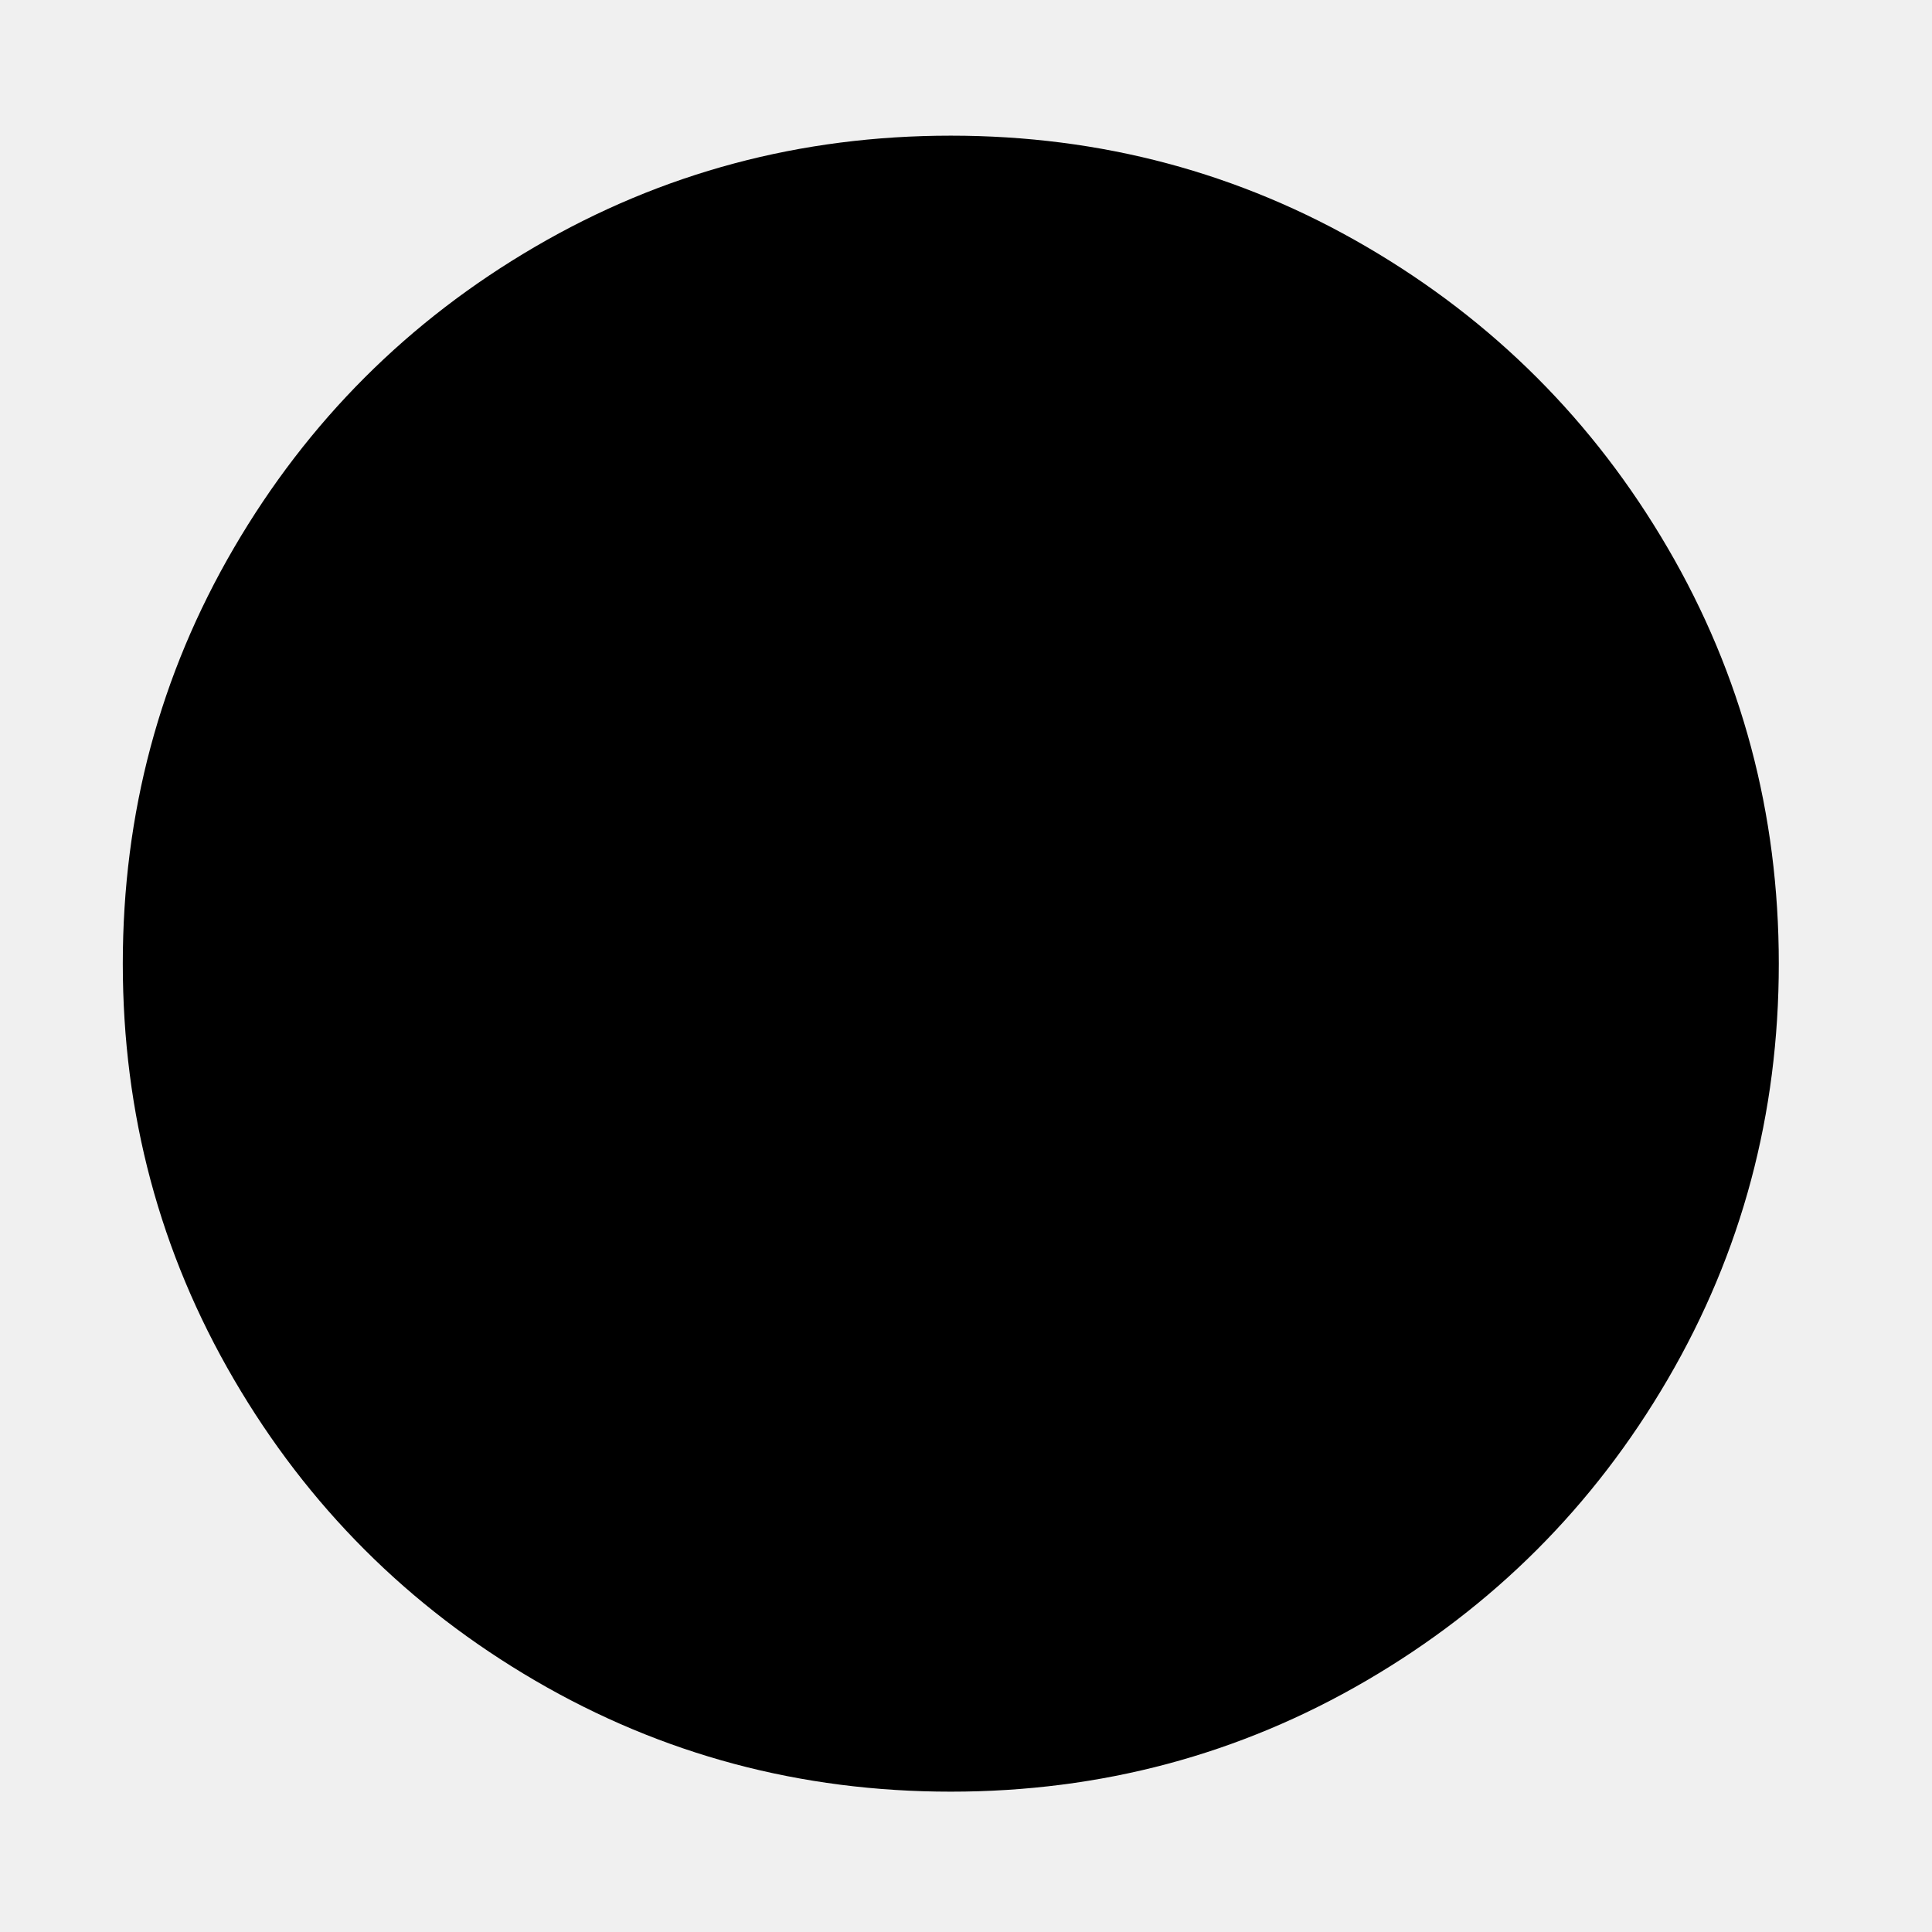
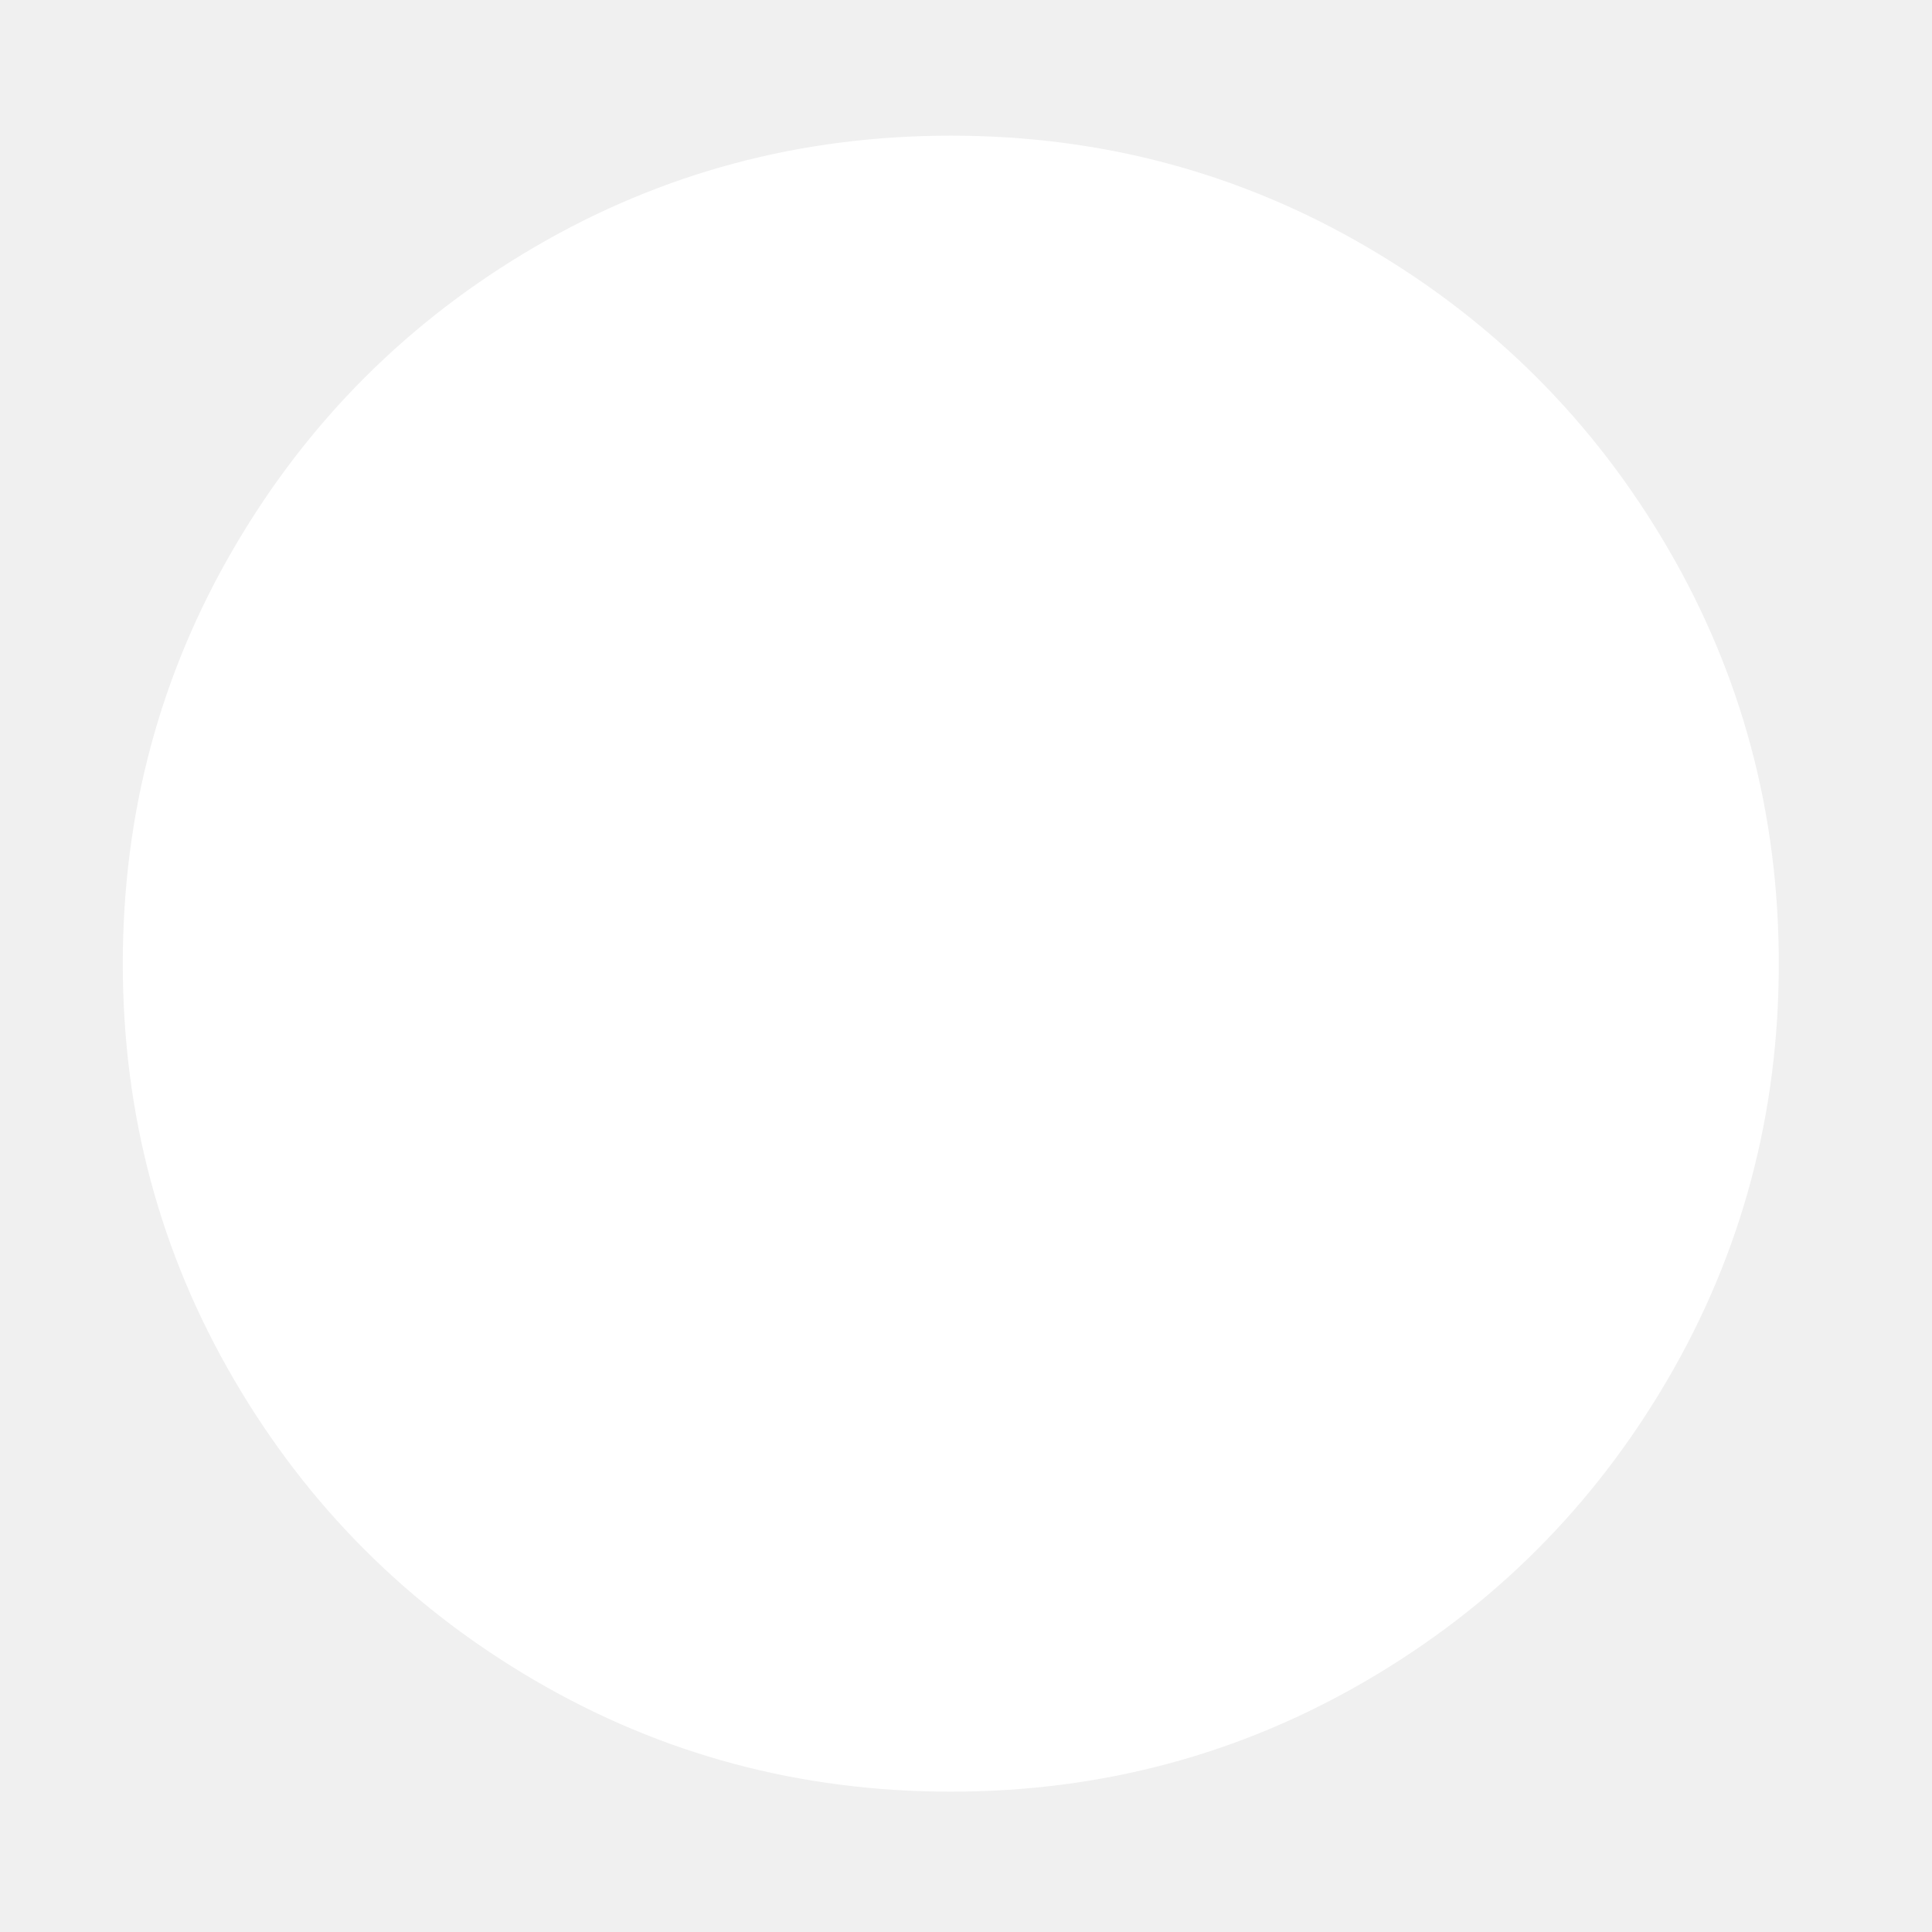
- <svg xmlns="http://www.w3.org/2000/svg" viewBox="0 -256 1792 1792" id="svg3037" version="1.1" width="14px" height="14px">
+ <svg xmlns="http://www.w3.org/2000/svg" viewBox="0 -256 1792 1792" id="svg3037" version="1.1" width="14px" height="14px" wikicommons="https://upload.wikimedia.org/wikipedia/commons/a/a0/Circle_font_awesome.svg">
  <defs id="defs3045" />
  <g transform="matrix(1,0,0,-1,113.8983,1277.831)" id="g3039">
-     <path d="M 1536,640 Q 1536,431 1433,254.5 1330,78 1153.5,-25 977,-128 768,-128 559,-128 382.5,-25 206,78 103,254.5 0,431 0,640 0,849 103,1025.5 206,1202 382.5,1305 559,1408 768,1408 977,1408 1153.5,1305 1330,1202 1433,1025.5 1536,849 1536,640 z" id="path3041" style="fill:currentColor" />
+     <path d="M 1536,640 Q 1536,431 1433,254.5 1330,78 1153.5,-25 977,-128 768,-128 559,-128 382.5,-25 206,78 103,254.5 0,431 0,640 0,849 103,1025.5 206,1202 382.5,1305 559,1408 768,1408 977,1408 1153.5,1305 1330,1202 1433,1025.5 1536,849 1536,640 z" id="path3041" style="fill:#FFF" />
  </g>
</svg>
